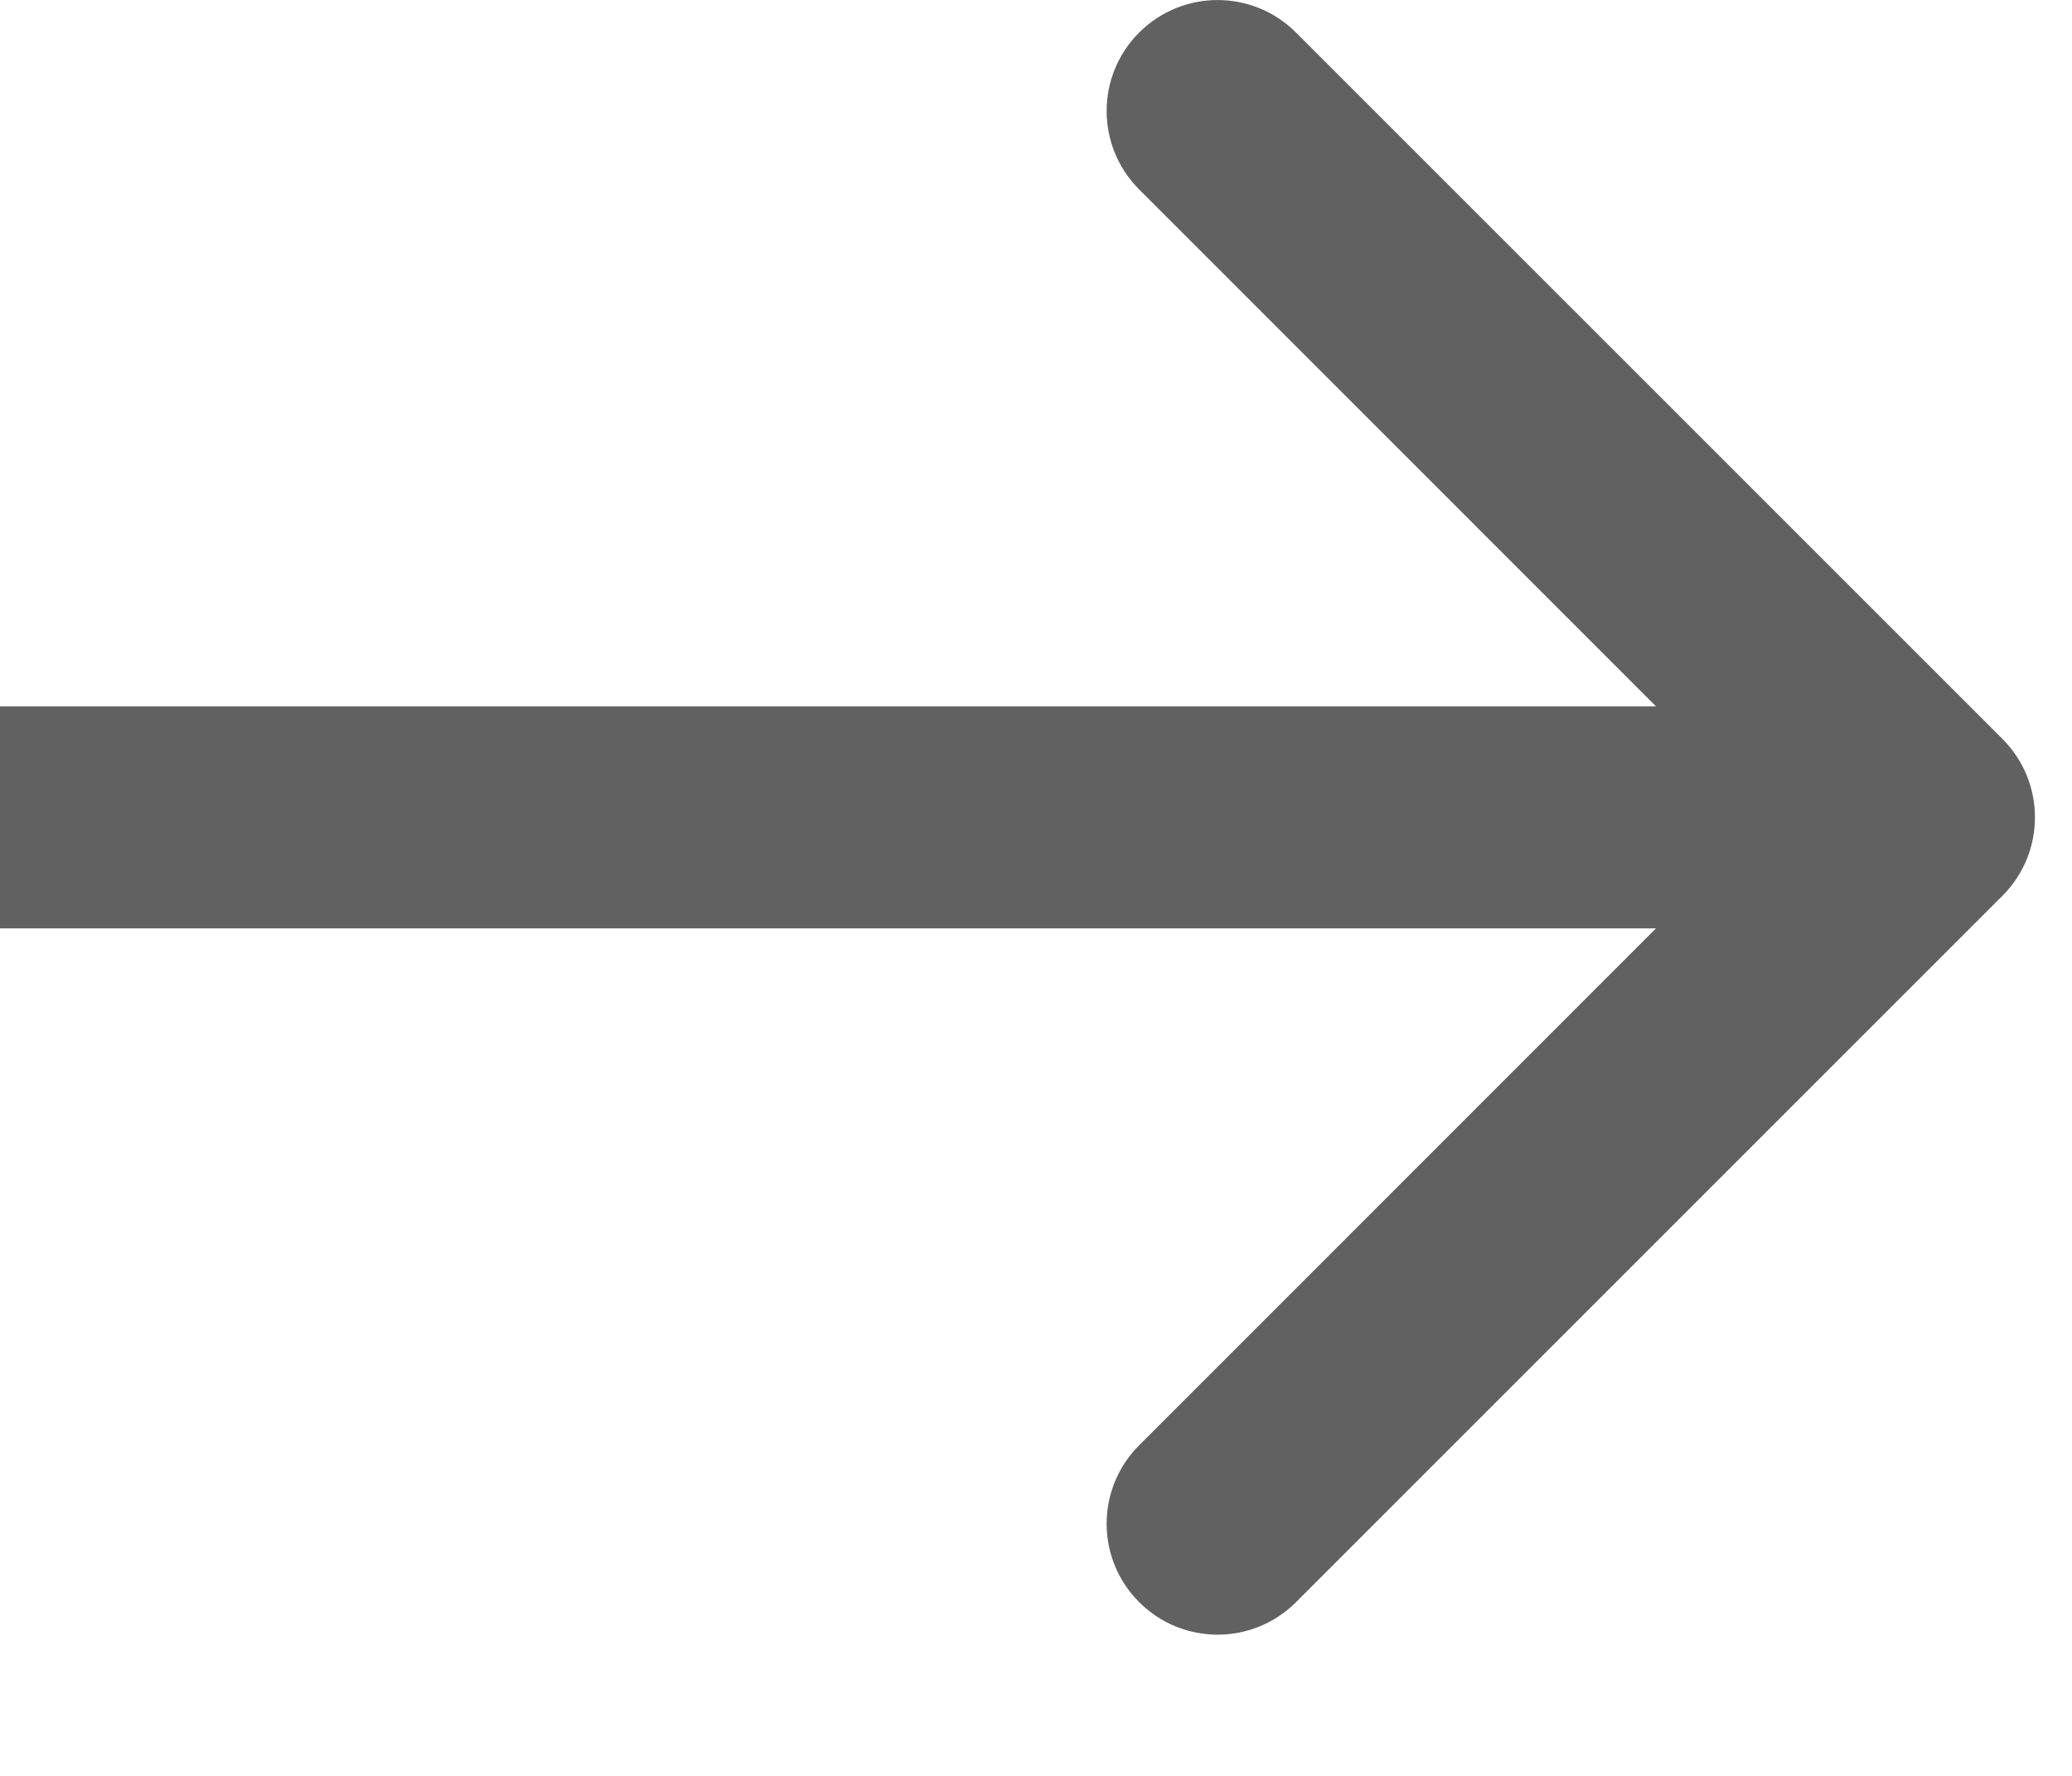
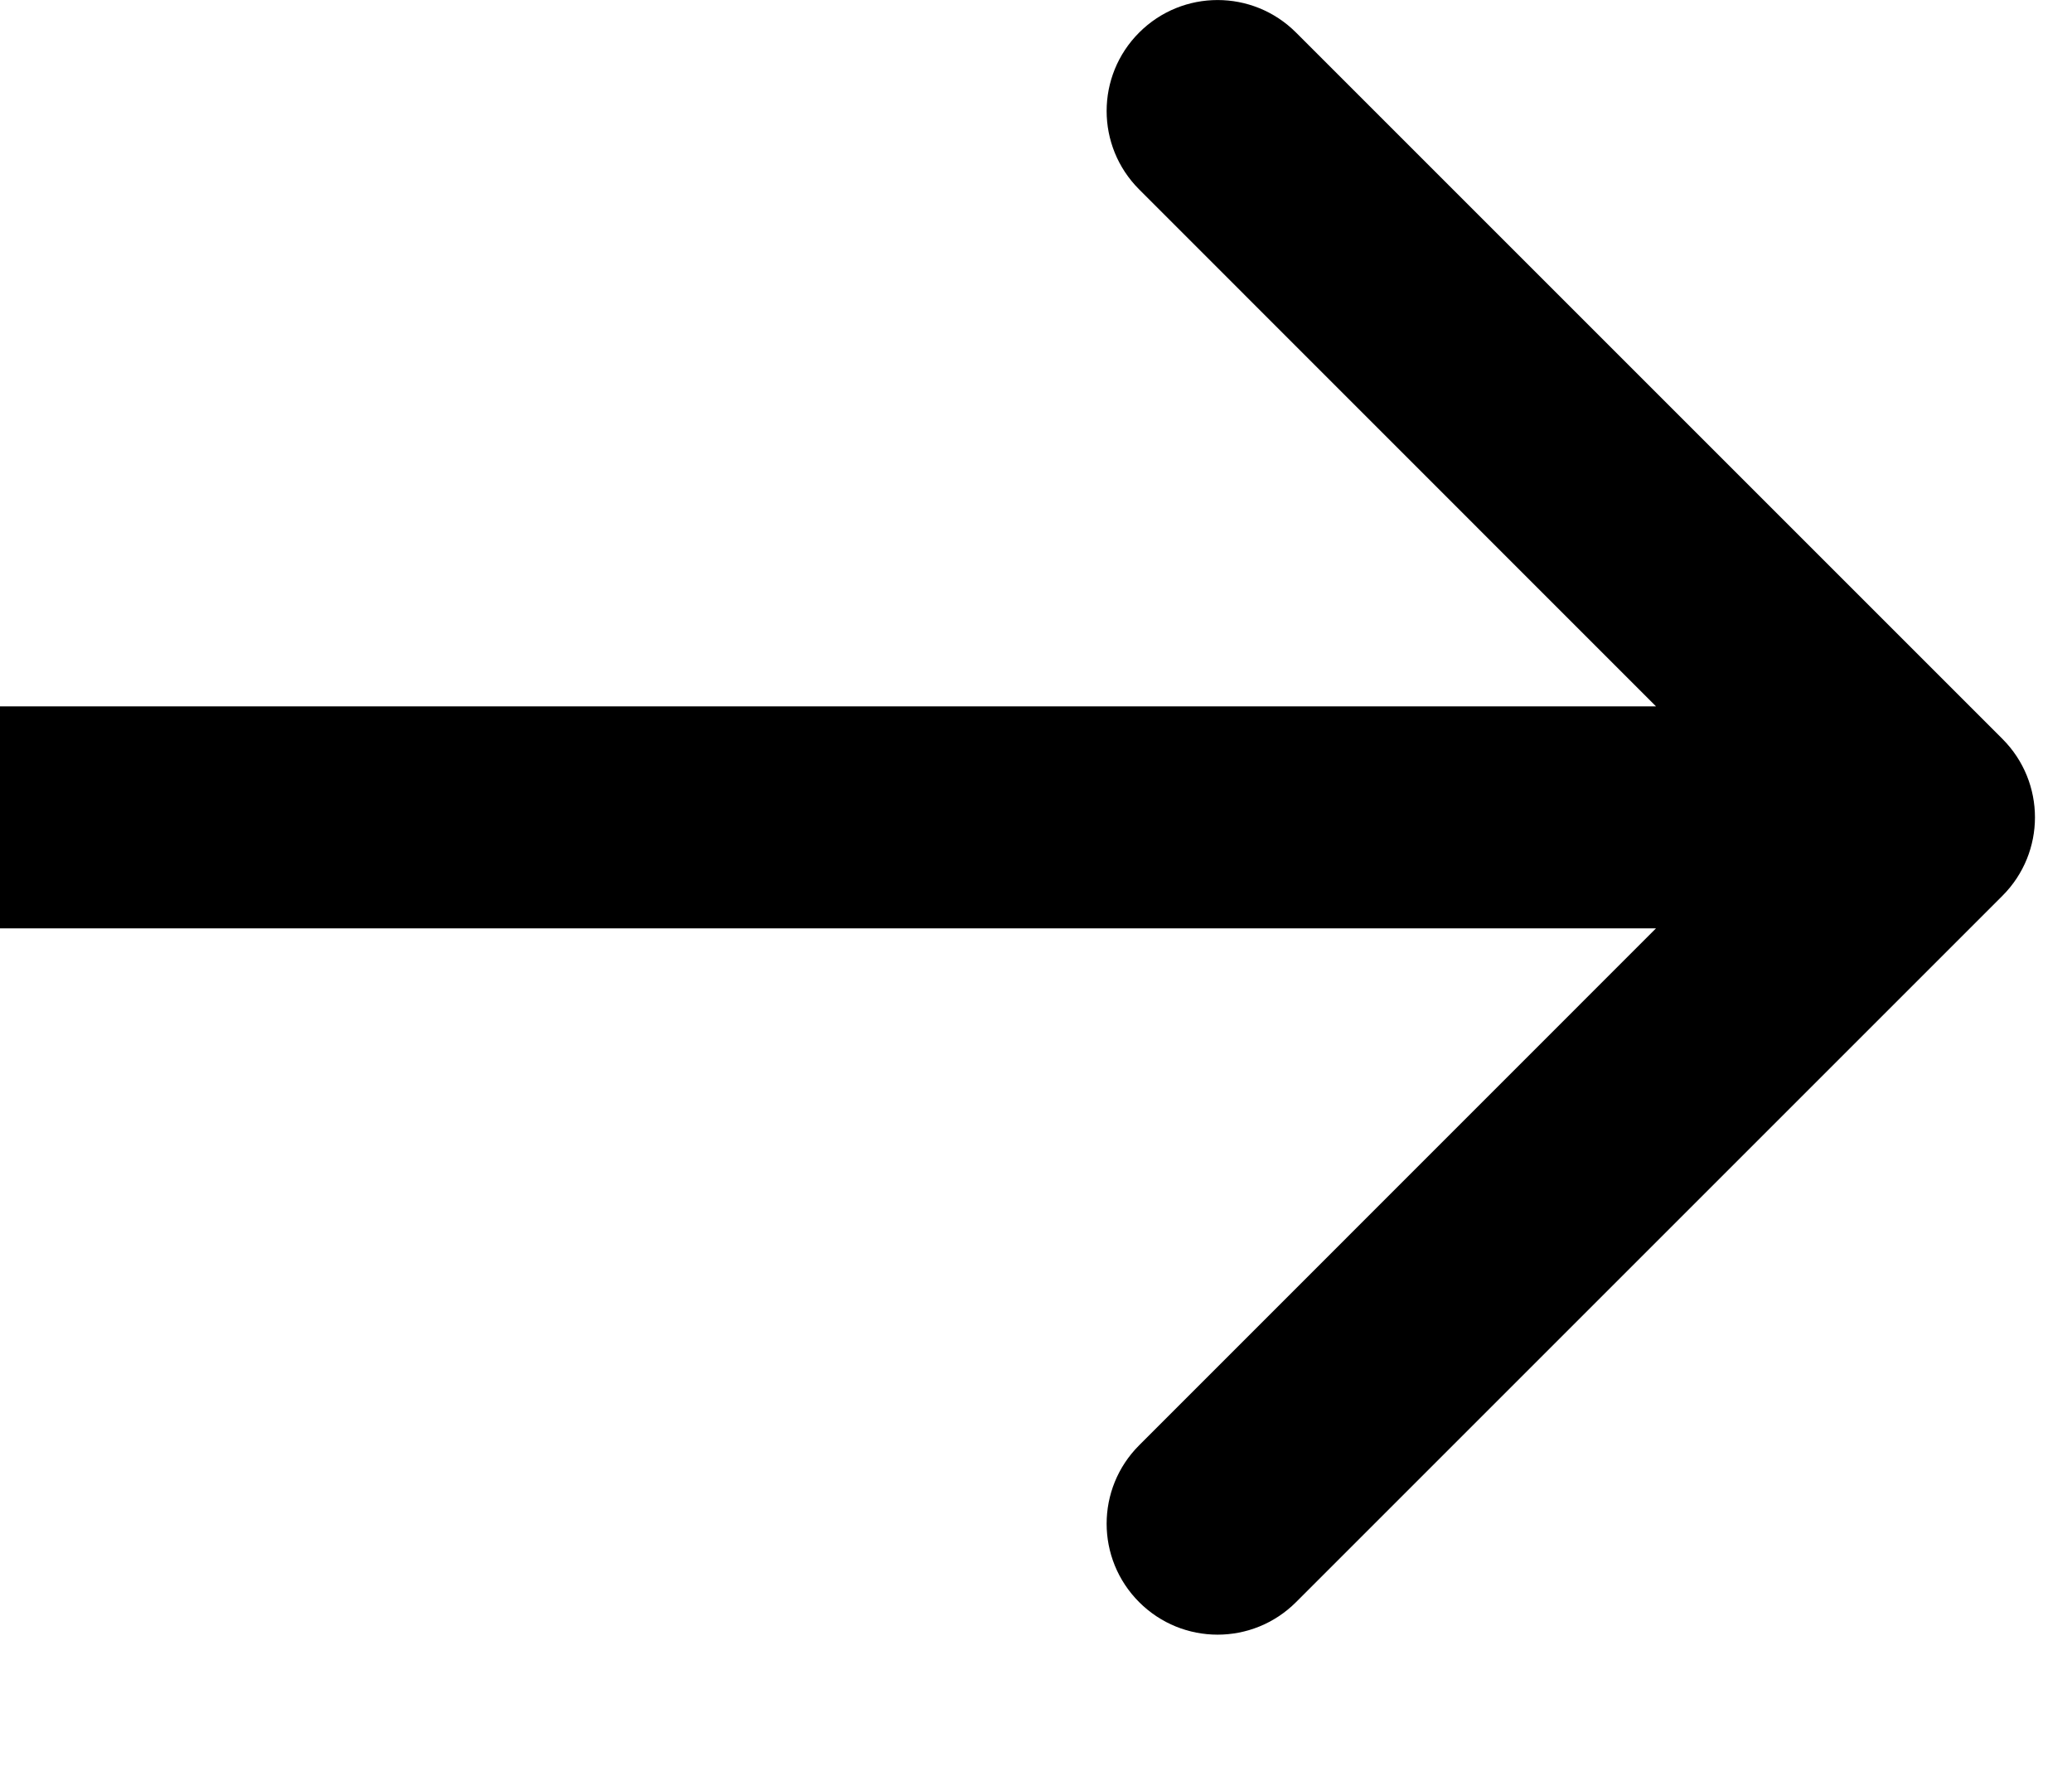
<svg width="14" height="12" viewBox="0 0 14 12" fill="none">
-   <path d="M13.53 6.053C13.823 5.76 13.823 5.286 13.53 4.993L8.757 0.22C8.464 -0.073 7.99 -0.073 7.697 0.22C7.404 0.513 7.404 0.987 7.697 1.28L11.939 5.523L7.697 9.766C7.404 10.059 7.404 10.533 7.697 10.826C7.99 11.119 8.464 11.119 8.757 10.826L13.53 6.053ZM0 5.523L0 6.273H13V5.523V4.773H0L0 5.523Z" fill="#616161" />
+   <path d="M13.53 6.053C13.823 5.76 13.823 5.286 13.53 4.993L8.757 0.22C8.464 -0.073 7.99 -0.073 7.697 0.22C7.404 0.513 7.404 0.987 7.697 1.28L11.939 5.523L7.697 9.766C7.404 10.059 7.404 10.533 7.697 10.826C7.99 11.119 8.464 11.119 8.757 10.826L13.53 6.053ZM0 5.523L0 6.273H13V5.523V4.773H0L0 5.523Z" fill="currentColor" />
</svg>
